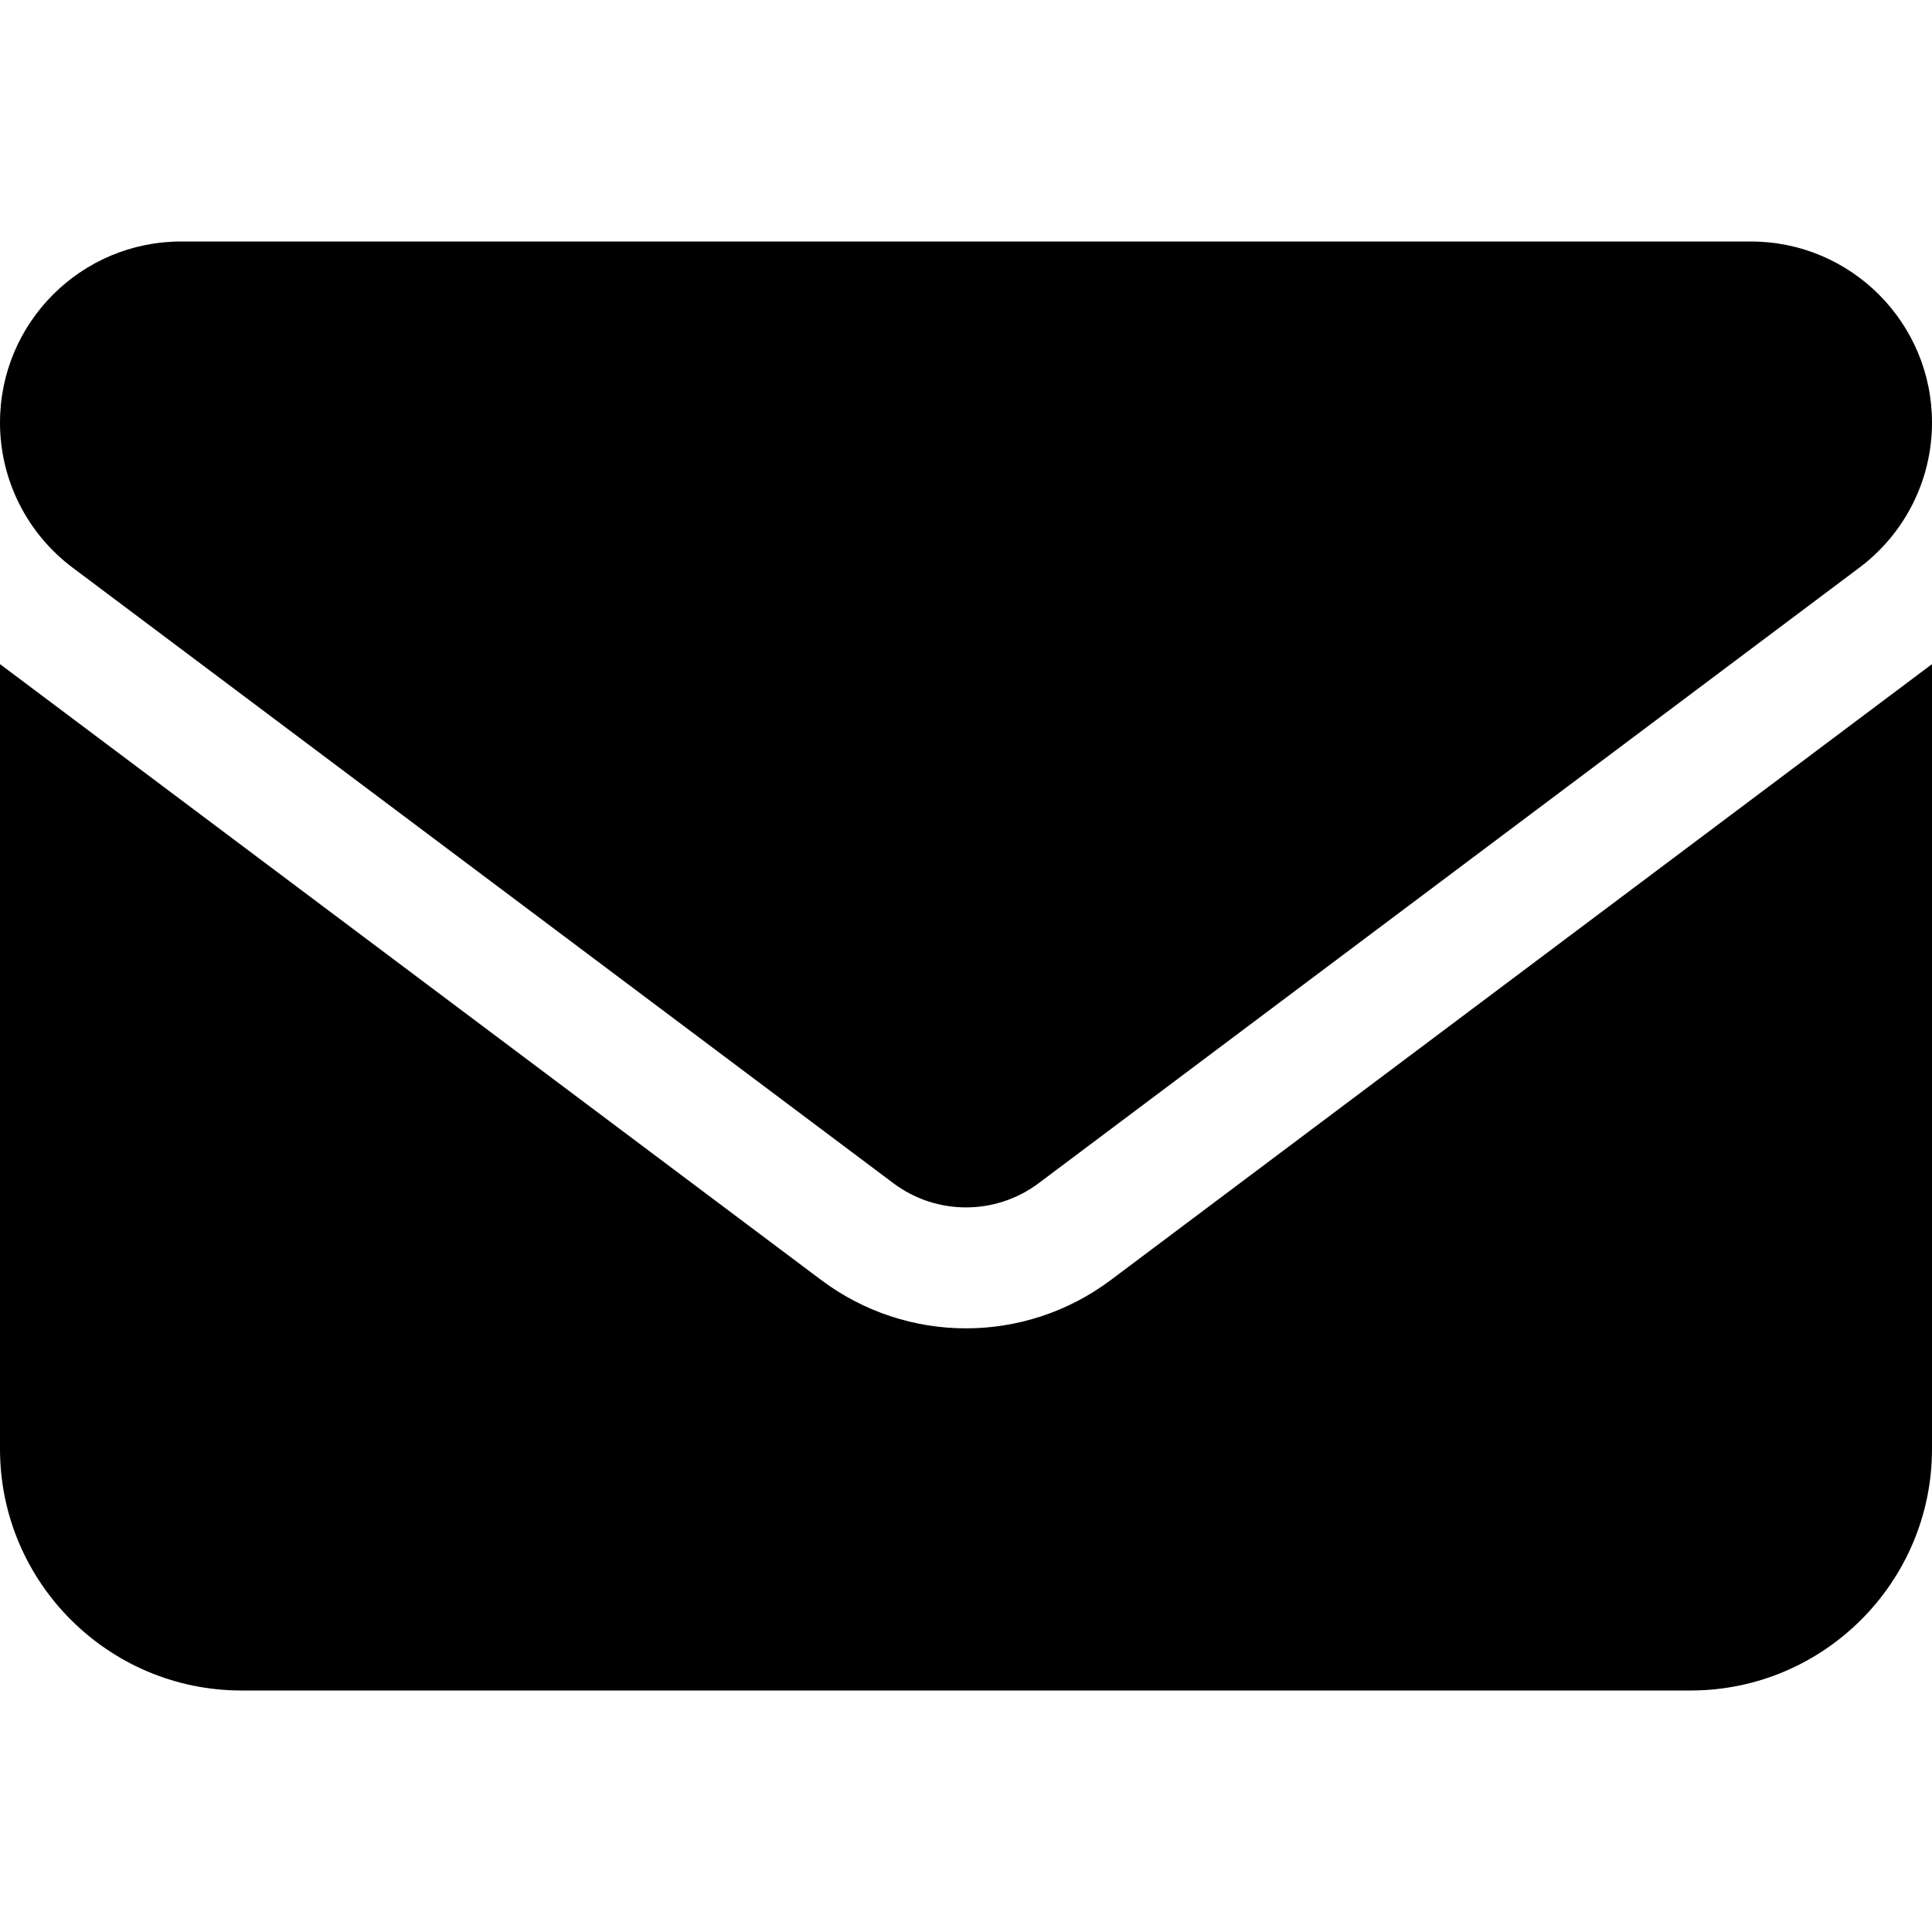
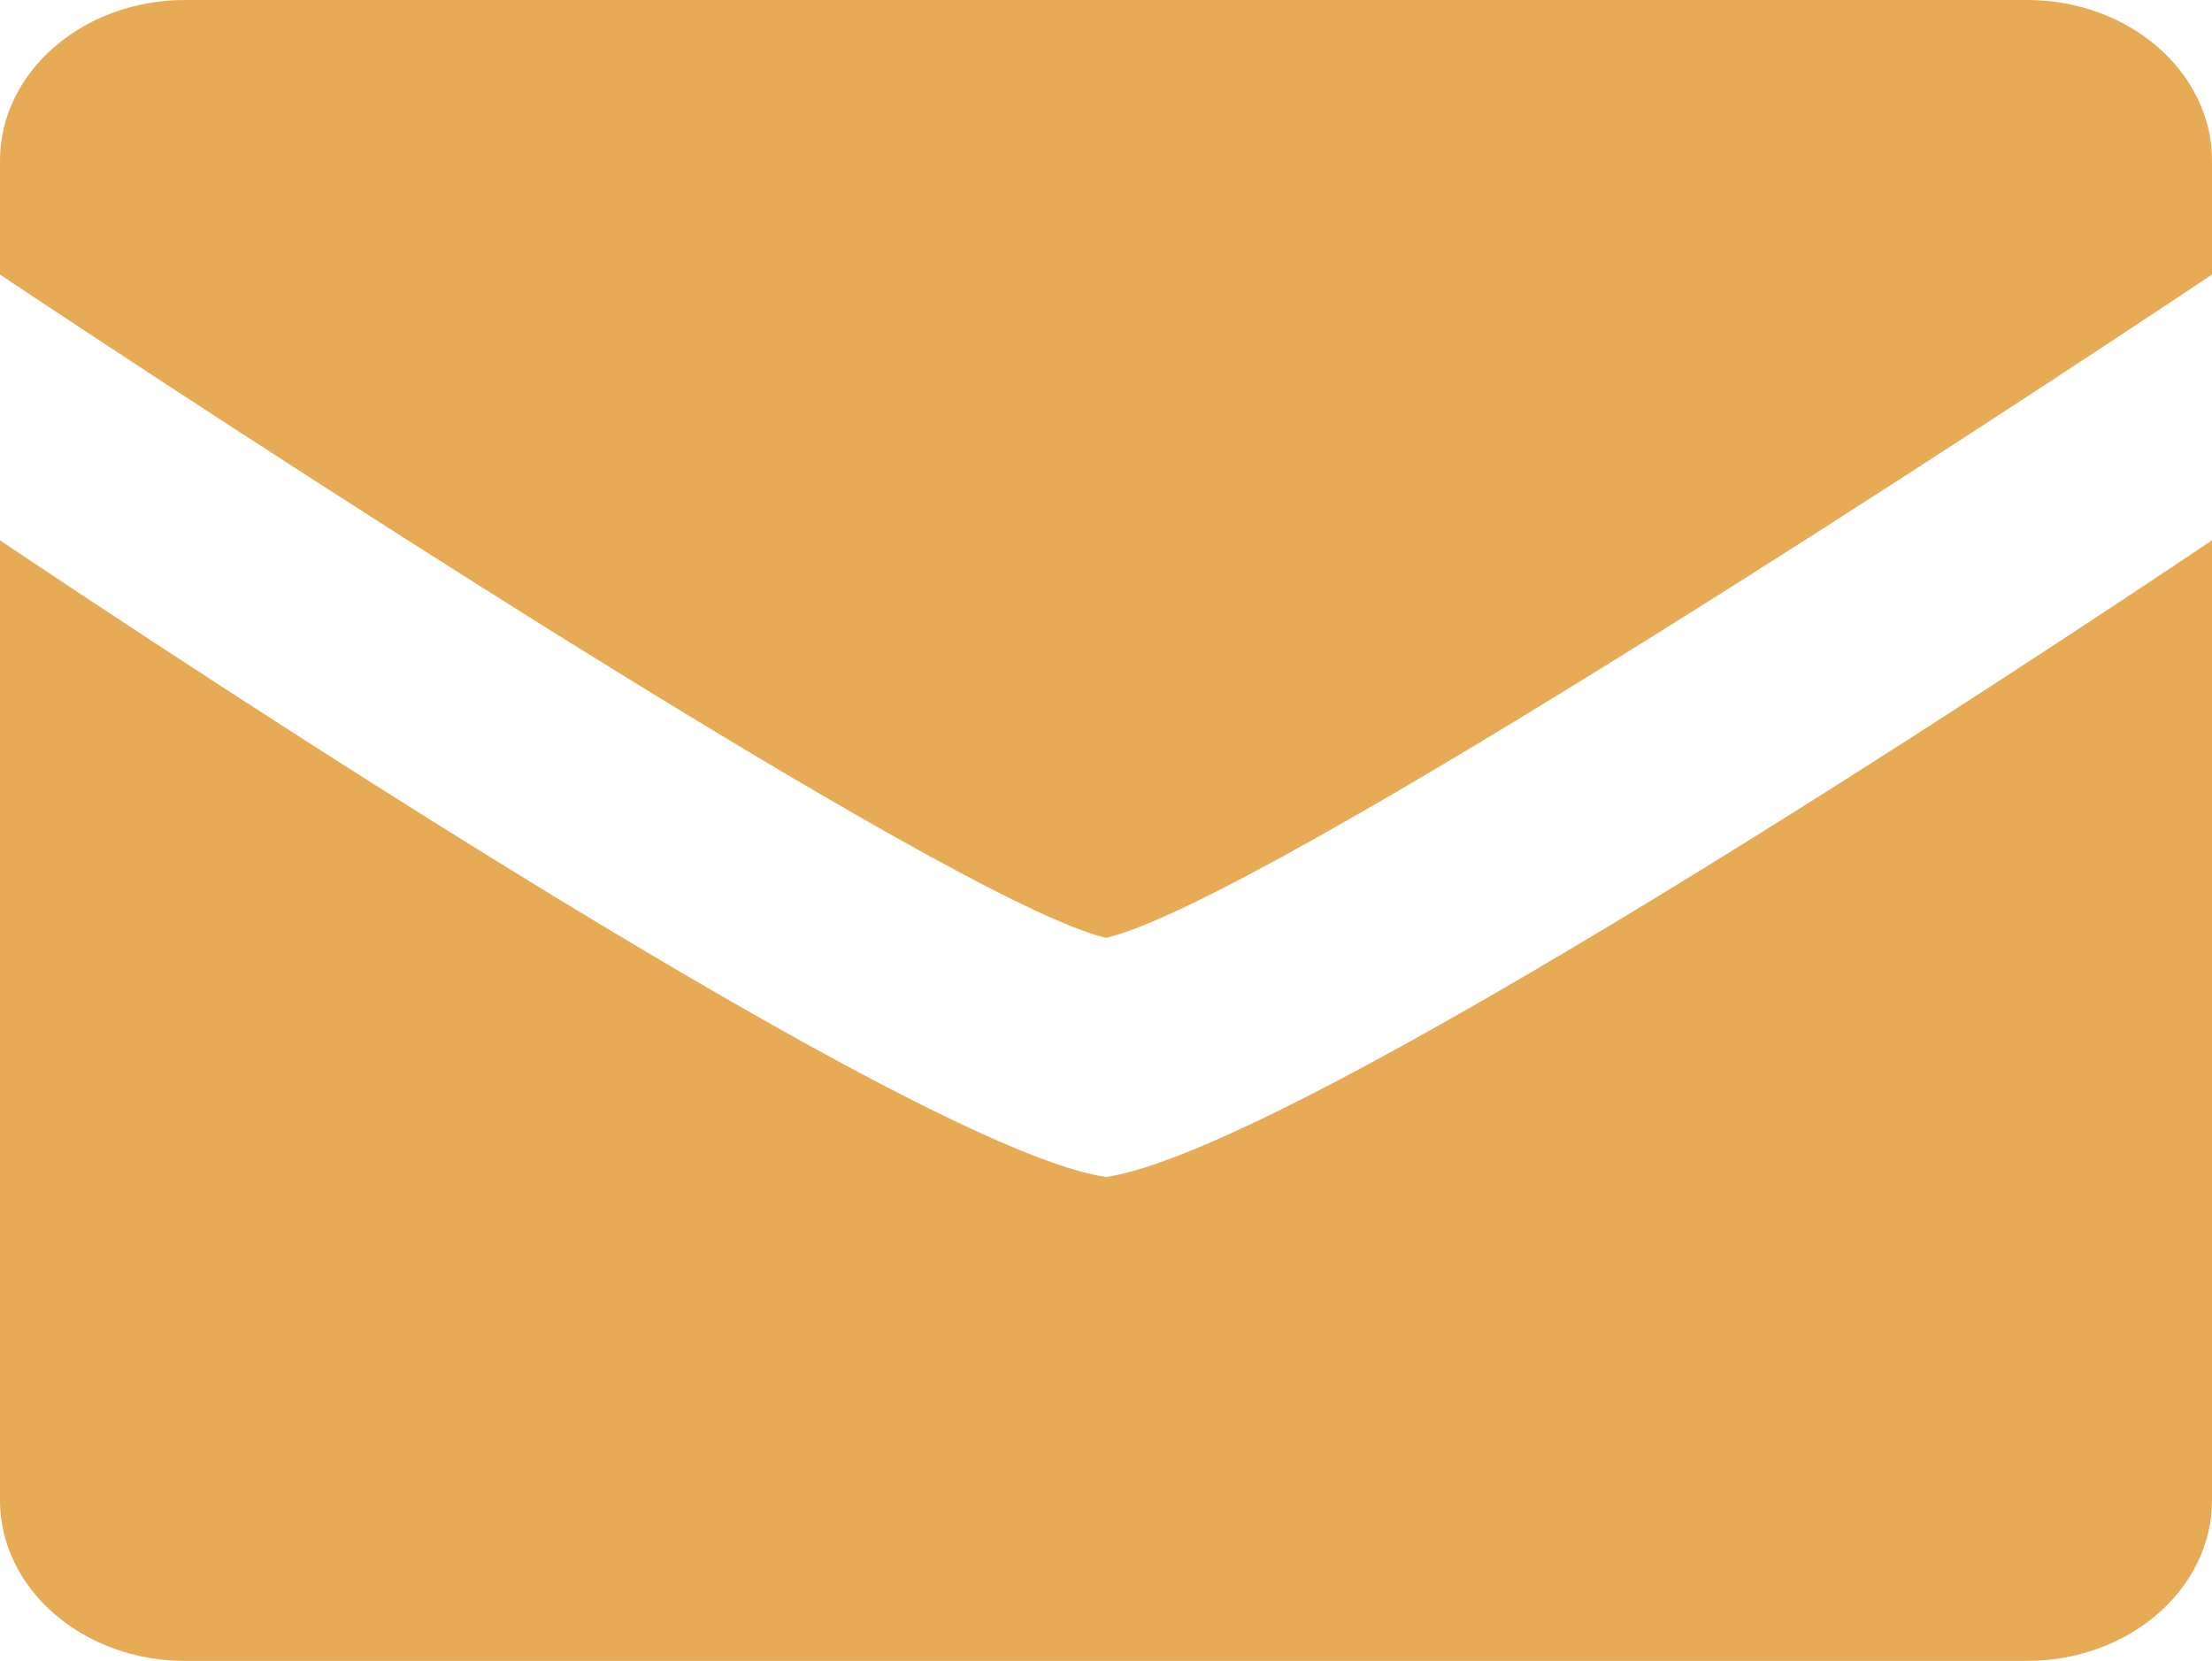
- <svg xmlns="http://www.w3.org/2000/svg" viewBox="0 0 512 512">
-   <path d="M48 64C21.5 64 0 85.5 0 112c0 15.1 7.1 29.3 19.2 38.4L236.8 313.6c11.4 8.5 27 8.5 38.4 0L492.8 150.4c12.1-9.1 19.2-23.3 19.2-38.4c0-26.5-21.5-48-48-48L48 64zM0 176L0 384c0 35.3 28.7 64 64 64l384 0c35.3 0 64-28.7 64-64l0-208L294.4 339.2c-22.8 17.1-54 17.1-76.8 0L0 176z" />
+ <svg xmlns="http://www.w3.org/2000/svg" id="Calque_2" data-name="Calque 2" viewBox="0 0 19.98 15">
+   <defs>
+     <style>
+       .cls-1 {
+         fill: #e8ab55;
+       }
+     </style>
+   </defs>
+   <g id="MENU_fond_gris" data-name="MENU fond gris">
+     <g>
+       <path class="cls-1" d="M0,4.88v8.67c0,.8.75,1.45,1.67,1.45h16.64c.92,0,1.67-.65,1.67-1.45V4.88c-1.73,1.16-8.29,5.5-9.99,5.75-1.7-.25-8.26-4.59-9.99-5.75Z" />
+       <path class="cls-1" d="M18.31,0H1.67C.75,0,0,.65,0,1.45v1.03c1.77,1.18,8.59,5.66,9.99,5.99,1.4-.32,8.22-4.81,9.99-5.99v-1.03c0-.8-.75-1.45-1.67-1.45Z" />
+     </g>
+   </g>
</svg>
